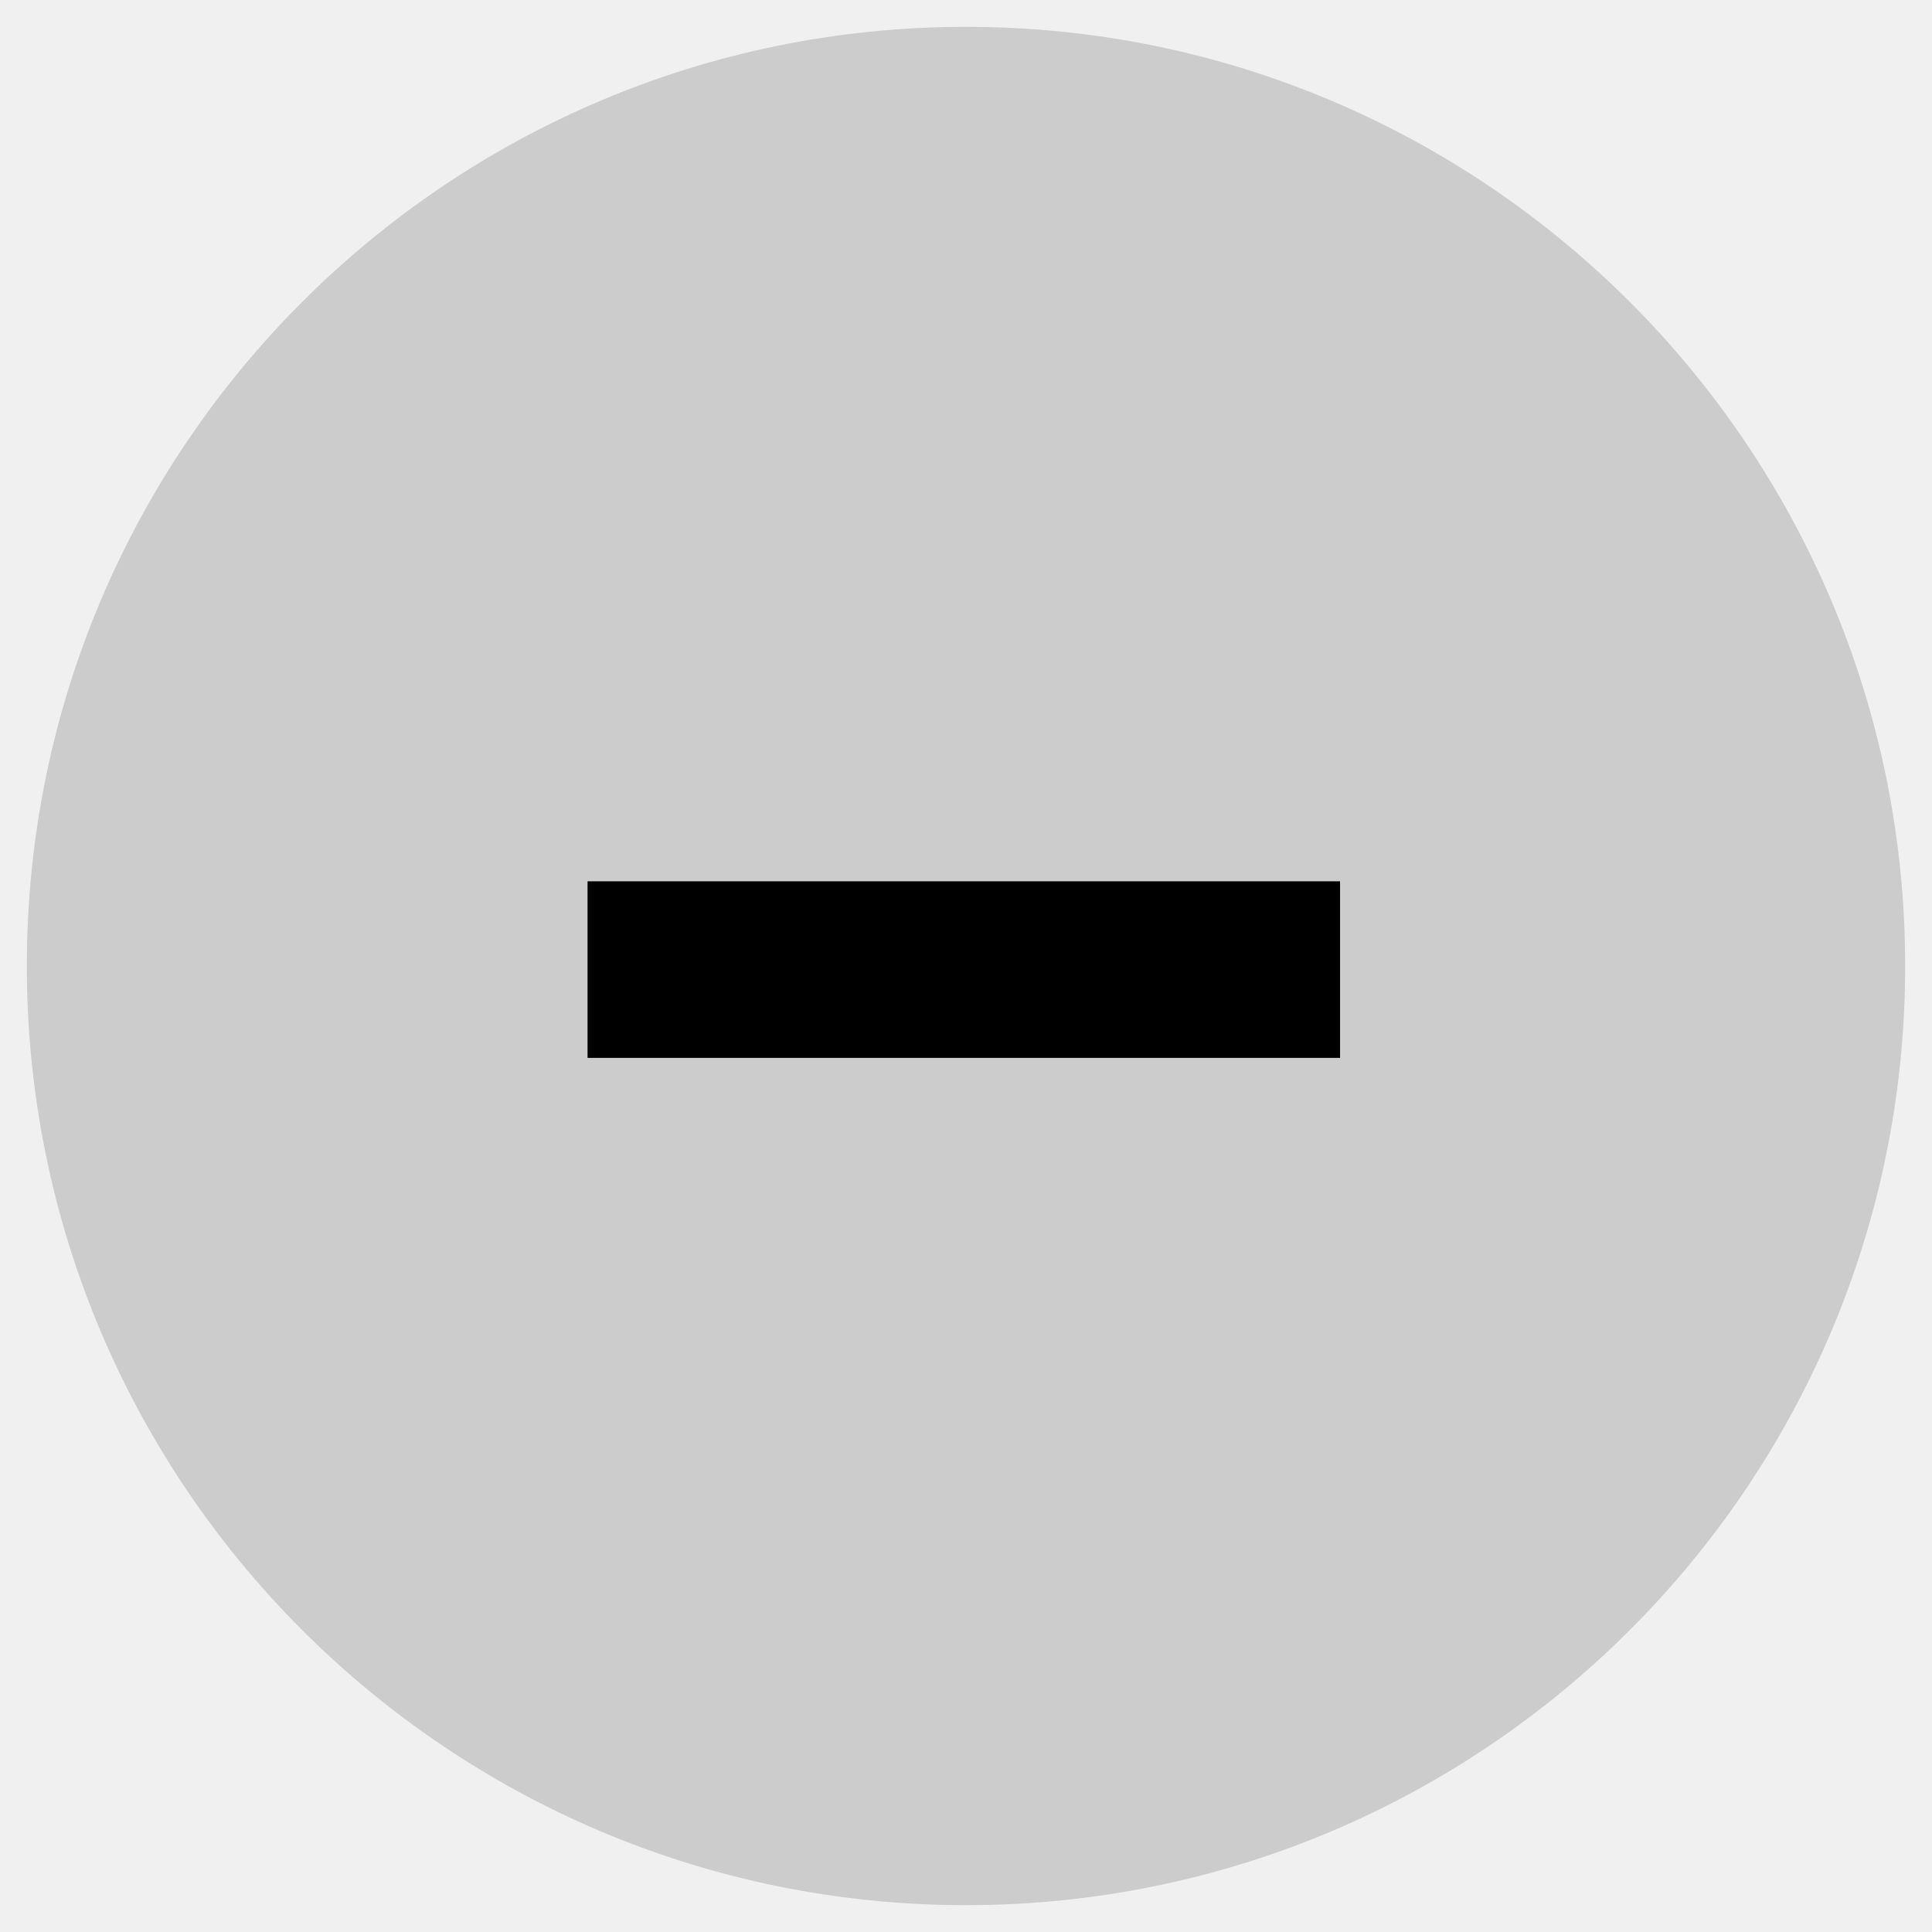
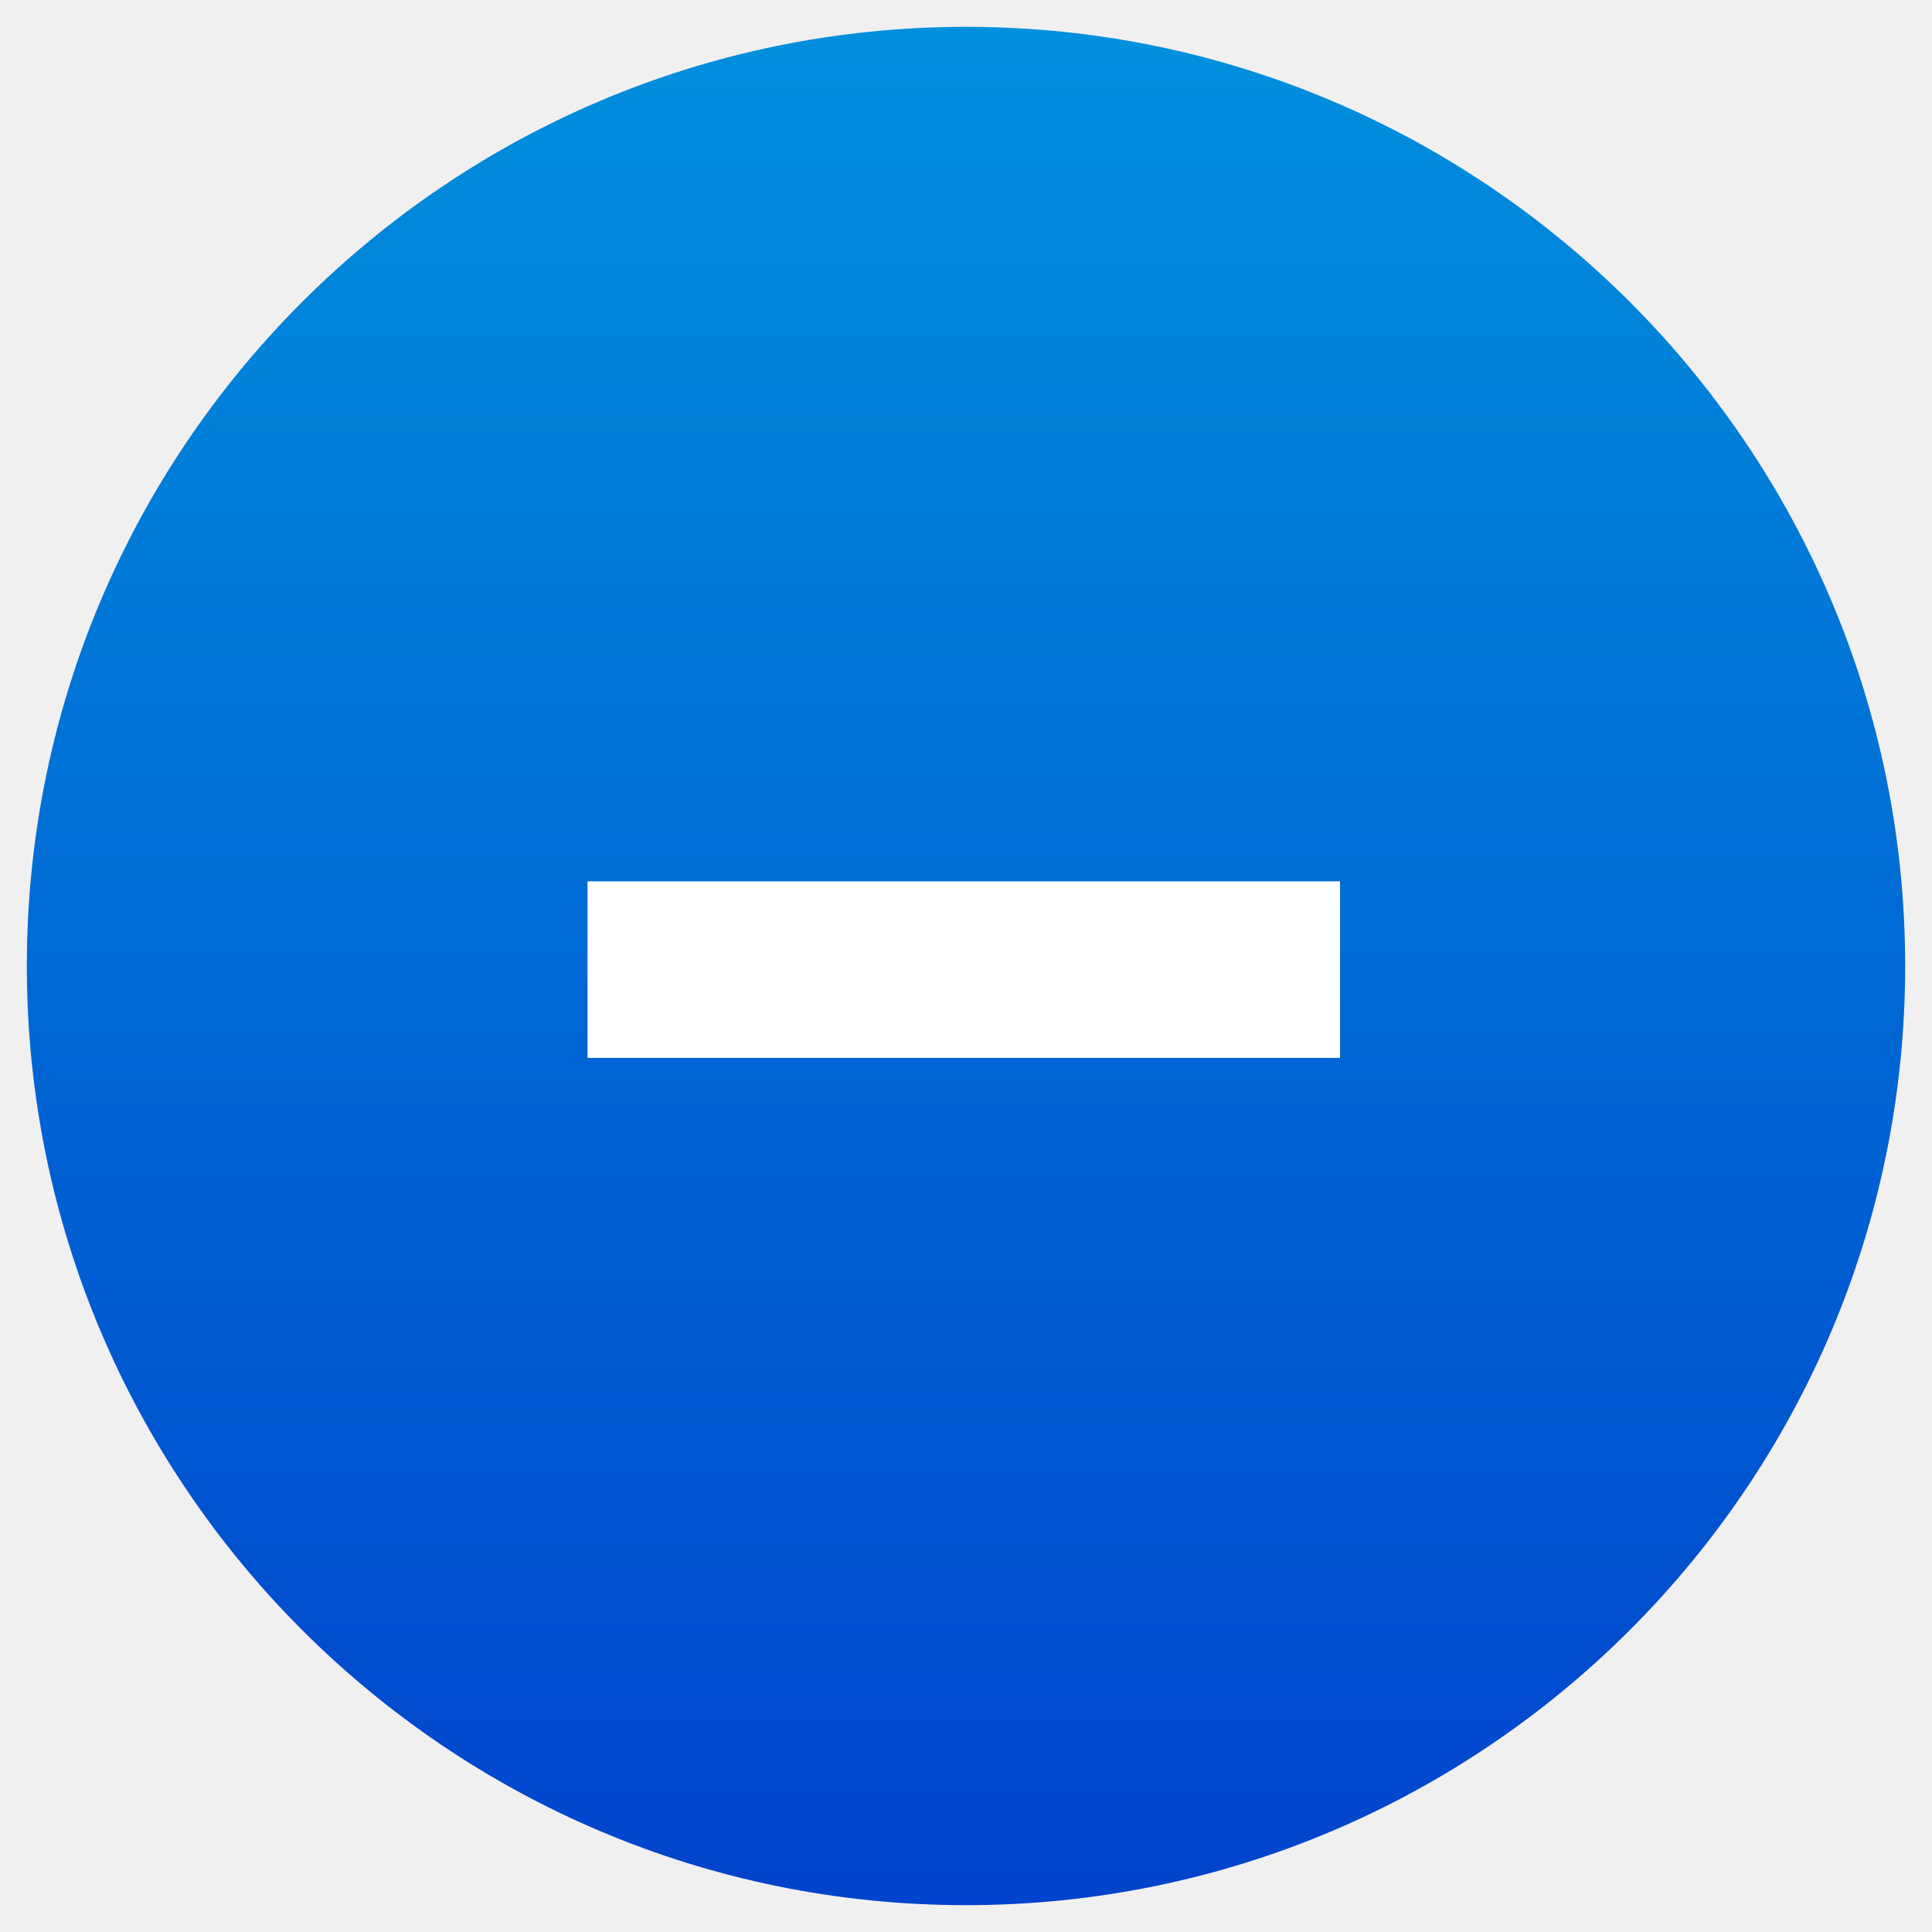
- <svg xmlns="http://www.w3.org/2000/svg" style="isolation:isolate" viewBox="0 0 18 18" width="18" height="18" version="1.1" id="svg2108">
+ <svg xmlns="http://www.w3.org/2000/svg" xmlns:xlink="http://www.w3.org/1999/xlink" style="isolation:isolate" viewBox="0 0 18 18" width="18" height="18" version="1.1" id="svg2108">
  <defs id="defs2085">
+     <linearGradient id="linearGradient832">
+       <stop style="stop-color:#0043cc;stop-opacity:1" offset="0" id="stop828" />
+       <stop style="stop-color:#008fdd;stop-opacity:1" offset="1" id="stop830" />
+     </linearGradient>
    <clipPath id="_clipPath_P2oMFFt3CgOGLArJOdwYSFGl2CJ8ZzUw">
      <rect width="18" height="18" id="rect2082" />
    </clipPath>
+     <linearGradient xlink:href="#linearGradient832" id="linearGradient834" x1="9" y1="17.75" x2="9" y2="0.25" gradientUnits="userSpaceOnUse" />
  </defs>
-   <g clip-path="url(#_clipPath_P2oMFFt3CgOGLArJOdwYSFGl2CJ8ZzUw)" id="g2106" style="fill:#cccccc">
-     <clipPath id="_clipPath_R4lp5FpgEU2TS9ZgqDcVQi403fMGBpSm">
-       <rect x="-1.5" y="-1.5" width="21" height="21" transform="matrix(1,0,0,1,0,0)" fill="rgb(255,255,255)" id="rect2087" />
+   <g clip-path="url(#_clipPath_P2oMFFt3CgOGLArJOdwYSFGl2CJ8ZzUw)" id="g2106" style="fill:url(#linearGradient834);fill-opacity:1">
+     <clipPath id="_clipPath_R4lp5FpgEU2TS9ZgqDcVQi403fMGBpSm" style="fill-opacity:1;fill:url(#linearGradient834)">
+       <rect x="-1.5" y="-1.5" width="21" height="21" transform="matrix(1,0,0,1,0,0)" fill="rgb(255,255,255)" id="rect2087" style="fill-opacity:1;fill:url(#linearGradient834)" />
    </clipPath>
-     <g clip-path="url(#_clipPath_R4lp5FpgEU2TS9ZgqDcVQi403fMGBpSm)" id="g2104" style="fill:#cccccc">
-       <g id="g2102" style="fill:#cccccc">
-         <clipPath id="_clipPath_YsUVorvxj04CnnW8Kpi4YLI26YzxYXRy">
-           <rect x="-1.5" y="-1.5" width="21" height="21" transform="matrix(1,0,0,1,0,0)" fill="rgb(255,255,255)" id="rect2090" />
+     <g clip-path="url(#_clipPath_R4lp5FpgEU2TS9ZgqDcVQi403fMGBpSm)" id="g2104" style="fill:url(#linearGradient834);fill-opacity:1">
+       <g id="g2102" style="fill:url(#linearGradient834);fill-opacity:1">
+         <clipPath id="_clipPath_YsUVorvxj04CnnW8Kpi4YLI26YzxYXRy" style="fill-opacity:1;fill:url(#linearGradient834)">
+           <rect x="-1.5" y="-1.5" width="21" height="21" transform="matrix(1,0,0,1,0,0)" fill="rgb(255,255,255)" id="rect2090" style="fill-opacity:1;fill:url(#linearGradient834)" />
        </clipPath>
-         <g clip-path="url(#_clipPath_YsUVorvxj04CnnW8Kpi4YLI26YzxYXRy)" id="g2100" style="fill:#cccccc">
-           <g id="g2098" style="fill:#cccccc">
-             <g id="Group" style="fill:#cccccc">
-               <path d=" M 9 0.25 L 9 0.25 C 13.829 0.25 17.75 4.171 17.75 9 L 17.75 9 C 17.75 13.829 13.829 17.75 9 17.75 L 9 17.75 C 4.171 17.75 0.25 13.829 0.25 9 L 0.25 9 C 0.25 4.171 4.171 0.25 9 0.25 Z " fill="rgb(0,189,69)" id="path2093" style="fill:#cccccc" />
+         <g clip-path="url(#_clipPath_YsUVorvxj04CnnW8Kpi4YLI26YzxYXRy)" id="g2100" style="fill:url(#linearGradient834);fill-opacity:1">
+           <g id="g2098" style="fill:url(#linearGradient834);fill-opacity:1">
+             <g id="Group" style="fill:url(#linearGradient834);fill-opacity:1">
+               <path d=" M 9 0.25 L 9 0.25 C 13.829 0.25 17.75 4.171 17.75 9 L 17.75 9 C 17.75 13.829 13.829 17.75 9 17.75 L 9 17.75 C 4.171 17.75 0.25 13.829 0.25 9 L 0.25 9 C 0.25 4.171 4.171 0.25 9 0.25 Z " fill="rgb(0,189,69)" id="path2093" style="fill:url(#linearGradient834);fill-opacity:1" />
            </g>
          </g>
        </g>
      </g>
    </g>
  </g>
-   <rect style="fill:#000000;fill-opacity:1;stroke-width:0;stroke-miterlimit:4;stroke-dasharray:none" id="rect2659" width="7.011" height="1.645" x="5.474" y="8.211" />
+   <rect style="fill:#ffffff;fill-opacity:1;stroke-width:0;stroke-miterlimit:4;stroke-dasharray:none" id="rect2659" width="7.011" height="1.645" x="5.474" y="8.211" />
</svg>
